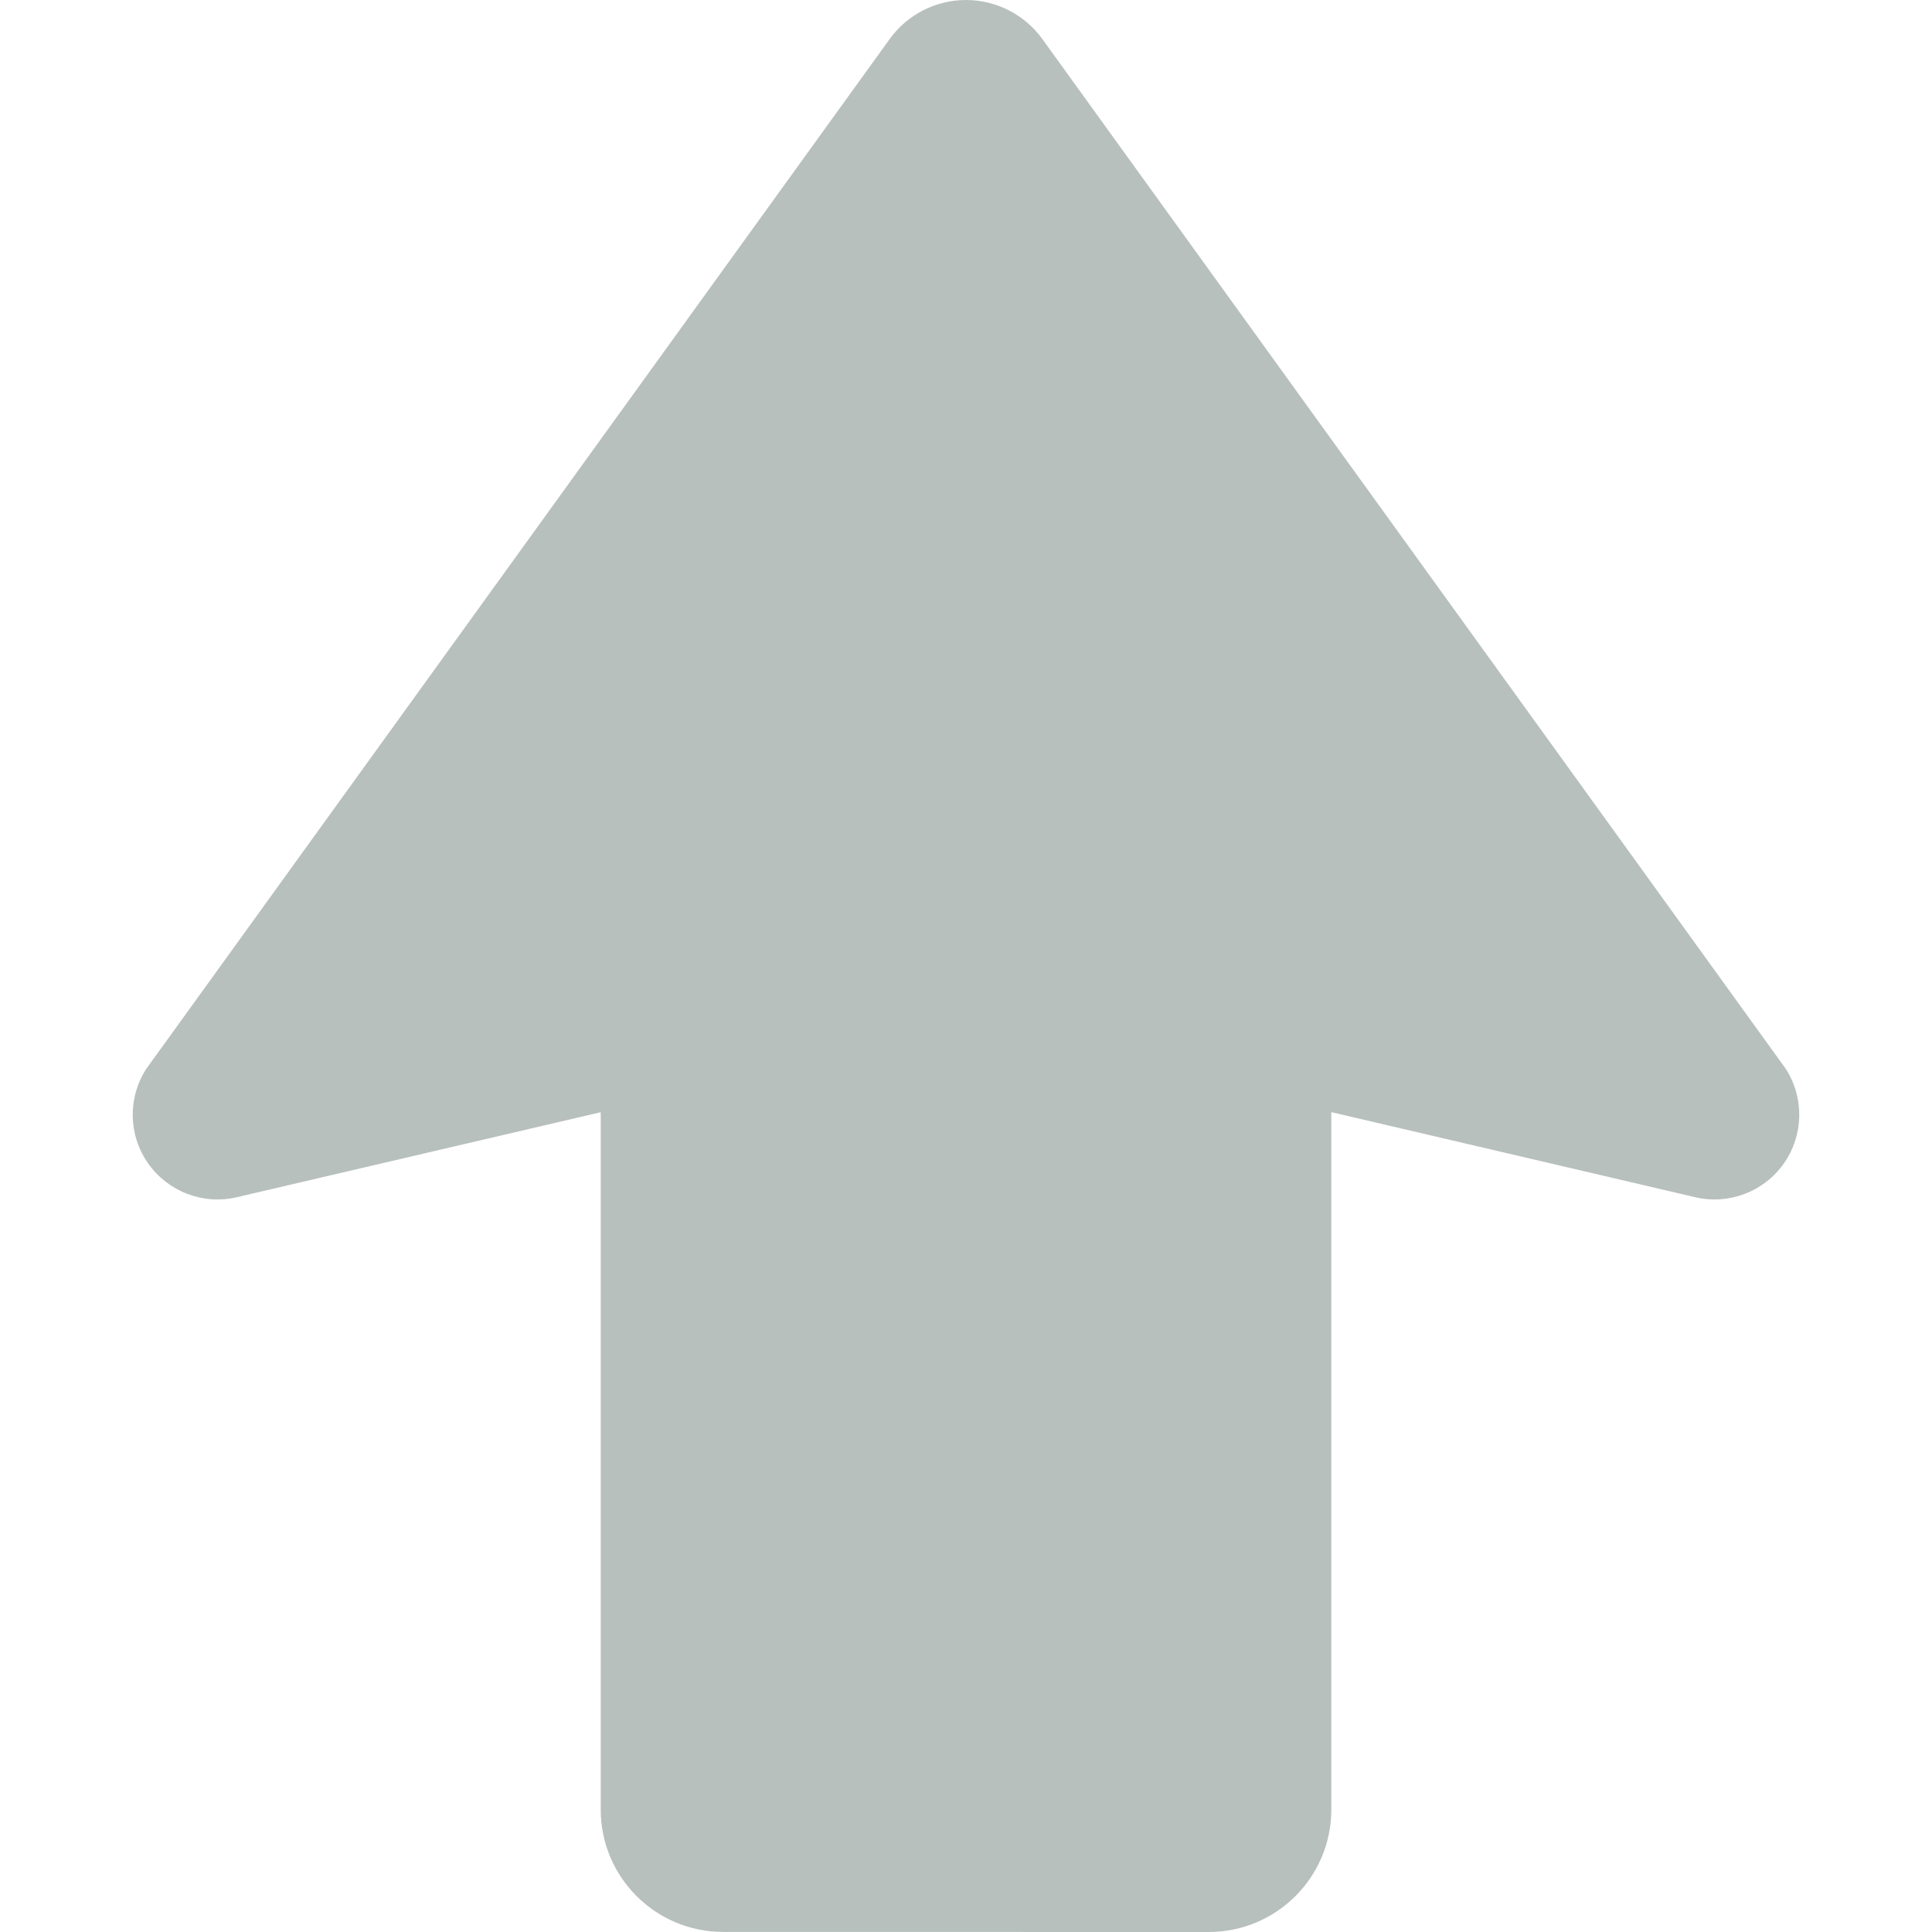
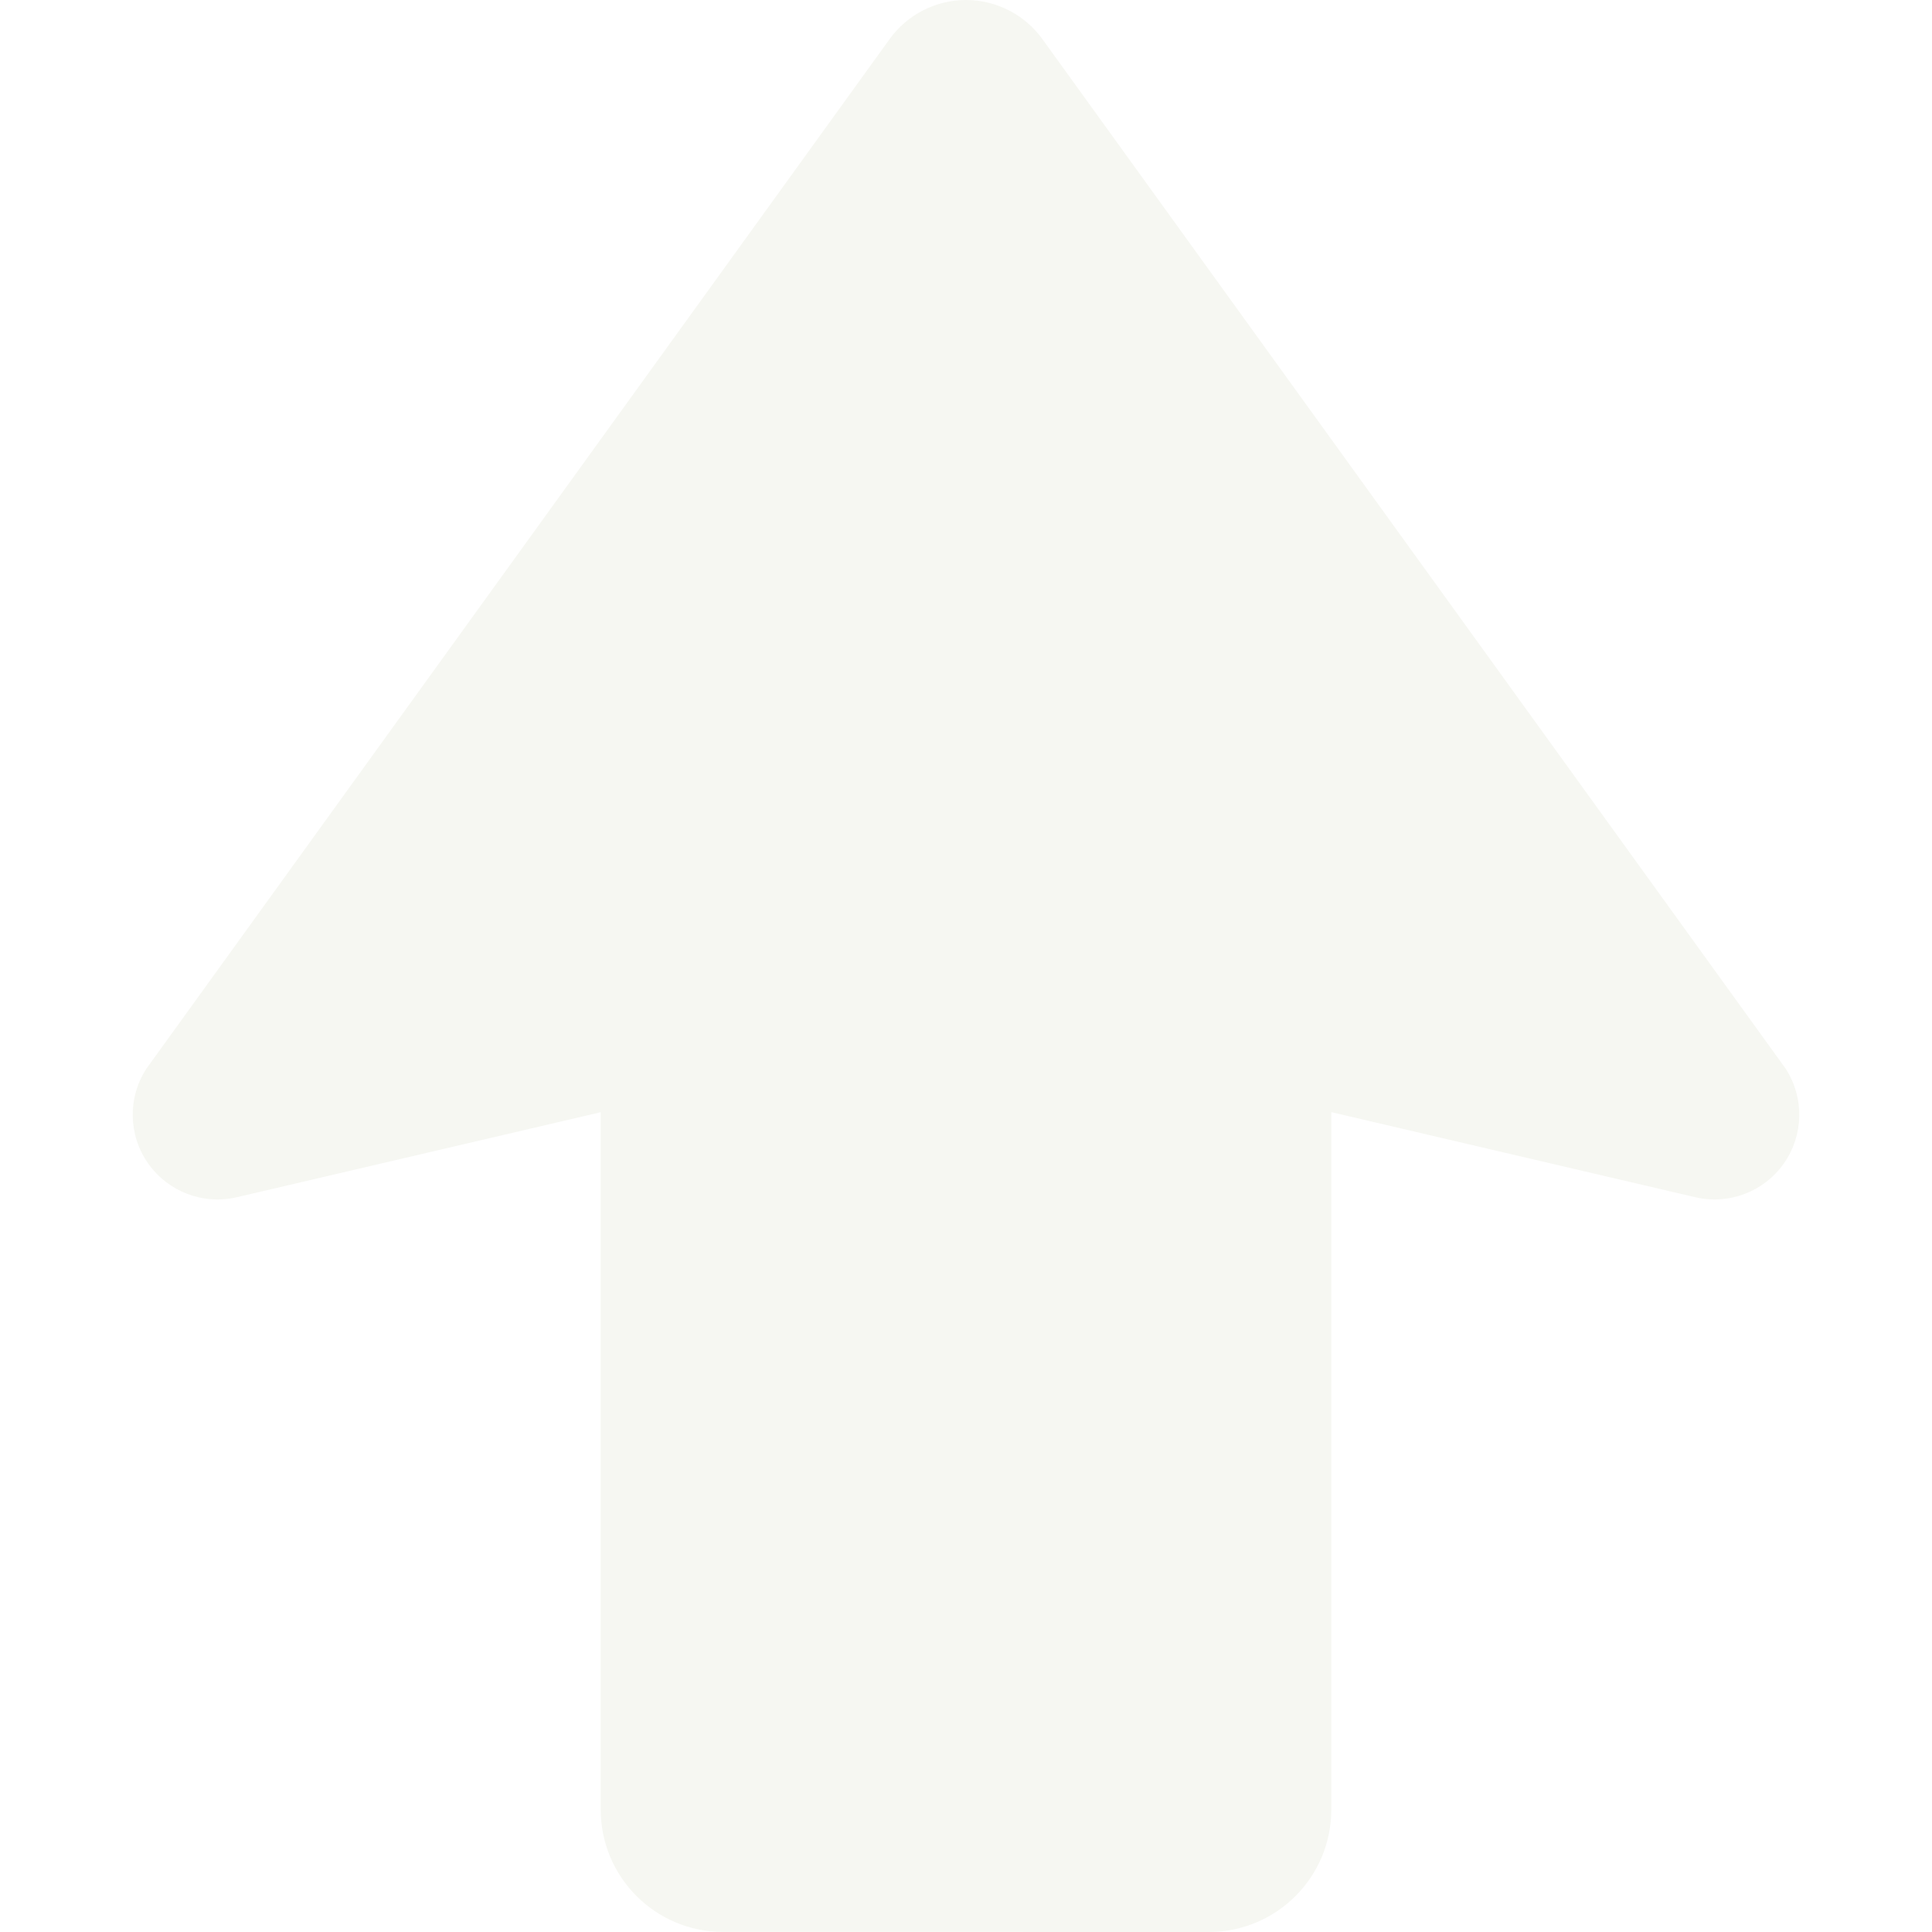
<svg xmlns="http://www.w3.org/2000/svg" version="1.1" id="_x32_" x="0px" y="0px" viewBox="0 0 512 512" style="width: 256px; height: 256px; opacity: 1;" xml:space="preserve">
  <style type="text/css">
- 	.st0{fill:#B8C0BD;}
+ 	.st0{fill:#F6F7F2;}
</style>
  <g>
-     <path class="st0" d="M473.236,283.232L276.228,10.34C271.535,3.855,264.009,0,255.996,0c-8.013,0-15.539,3.855-20.222,10.34   l-197,272.901c-4.975,7.692-4.78,17.622,0.497,25.1c5.277,7.478,14.546,11.022,23.464,8.938l96.465-22.53v184.81   c-0.01,17.896,14.517,32.422,32.43,32.422l128.74,0.02c17.924-0.02,32.44-14.546,32.44-32.45V294.73l96.455,22.548   c8.909,2.084,18.197-1.451,23.465-8.938C477.998,300.853,478.202,290.922,473.236,283.232z" style="fill: rgb(184, 192, 189);" />
+     <path class="st0" d="M473.236,283.232L276.228,10.34C271.535,3.855,264.009,0,255.996,0c-8.013,0-15.539,3.855-20.222,10.34   l-197,272.901c-4.975,7.692-4.78,17.622,0.497,25.1c5.277,7.478,14.546,11.022,23.464,8.938l96.465-22.53v184.81   c-0.01,17.896,14.517,32.422,32.43,32.422l128.74,0.02c17.924-0.02,32.44-14.546,32.44-32.45V294.73l96.455,22.548   c8.909,2.084,18.197-1.451,23.465-8.938C477.998,300.853,478.202,290.922,473.236,283.232z" style="fill: rgb(246, 247, 242);" />
  </g>
</svg>
